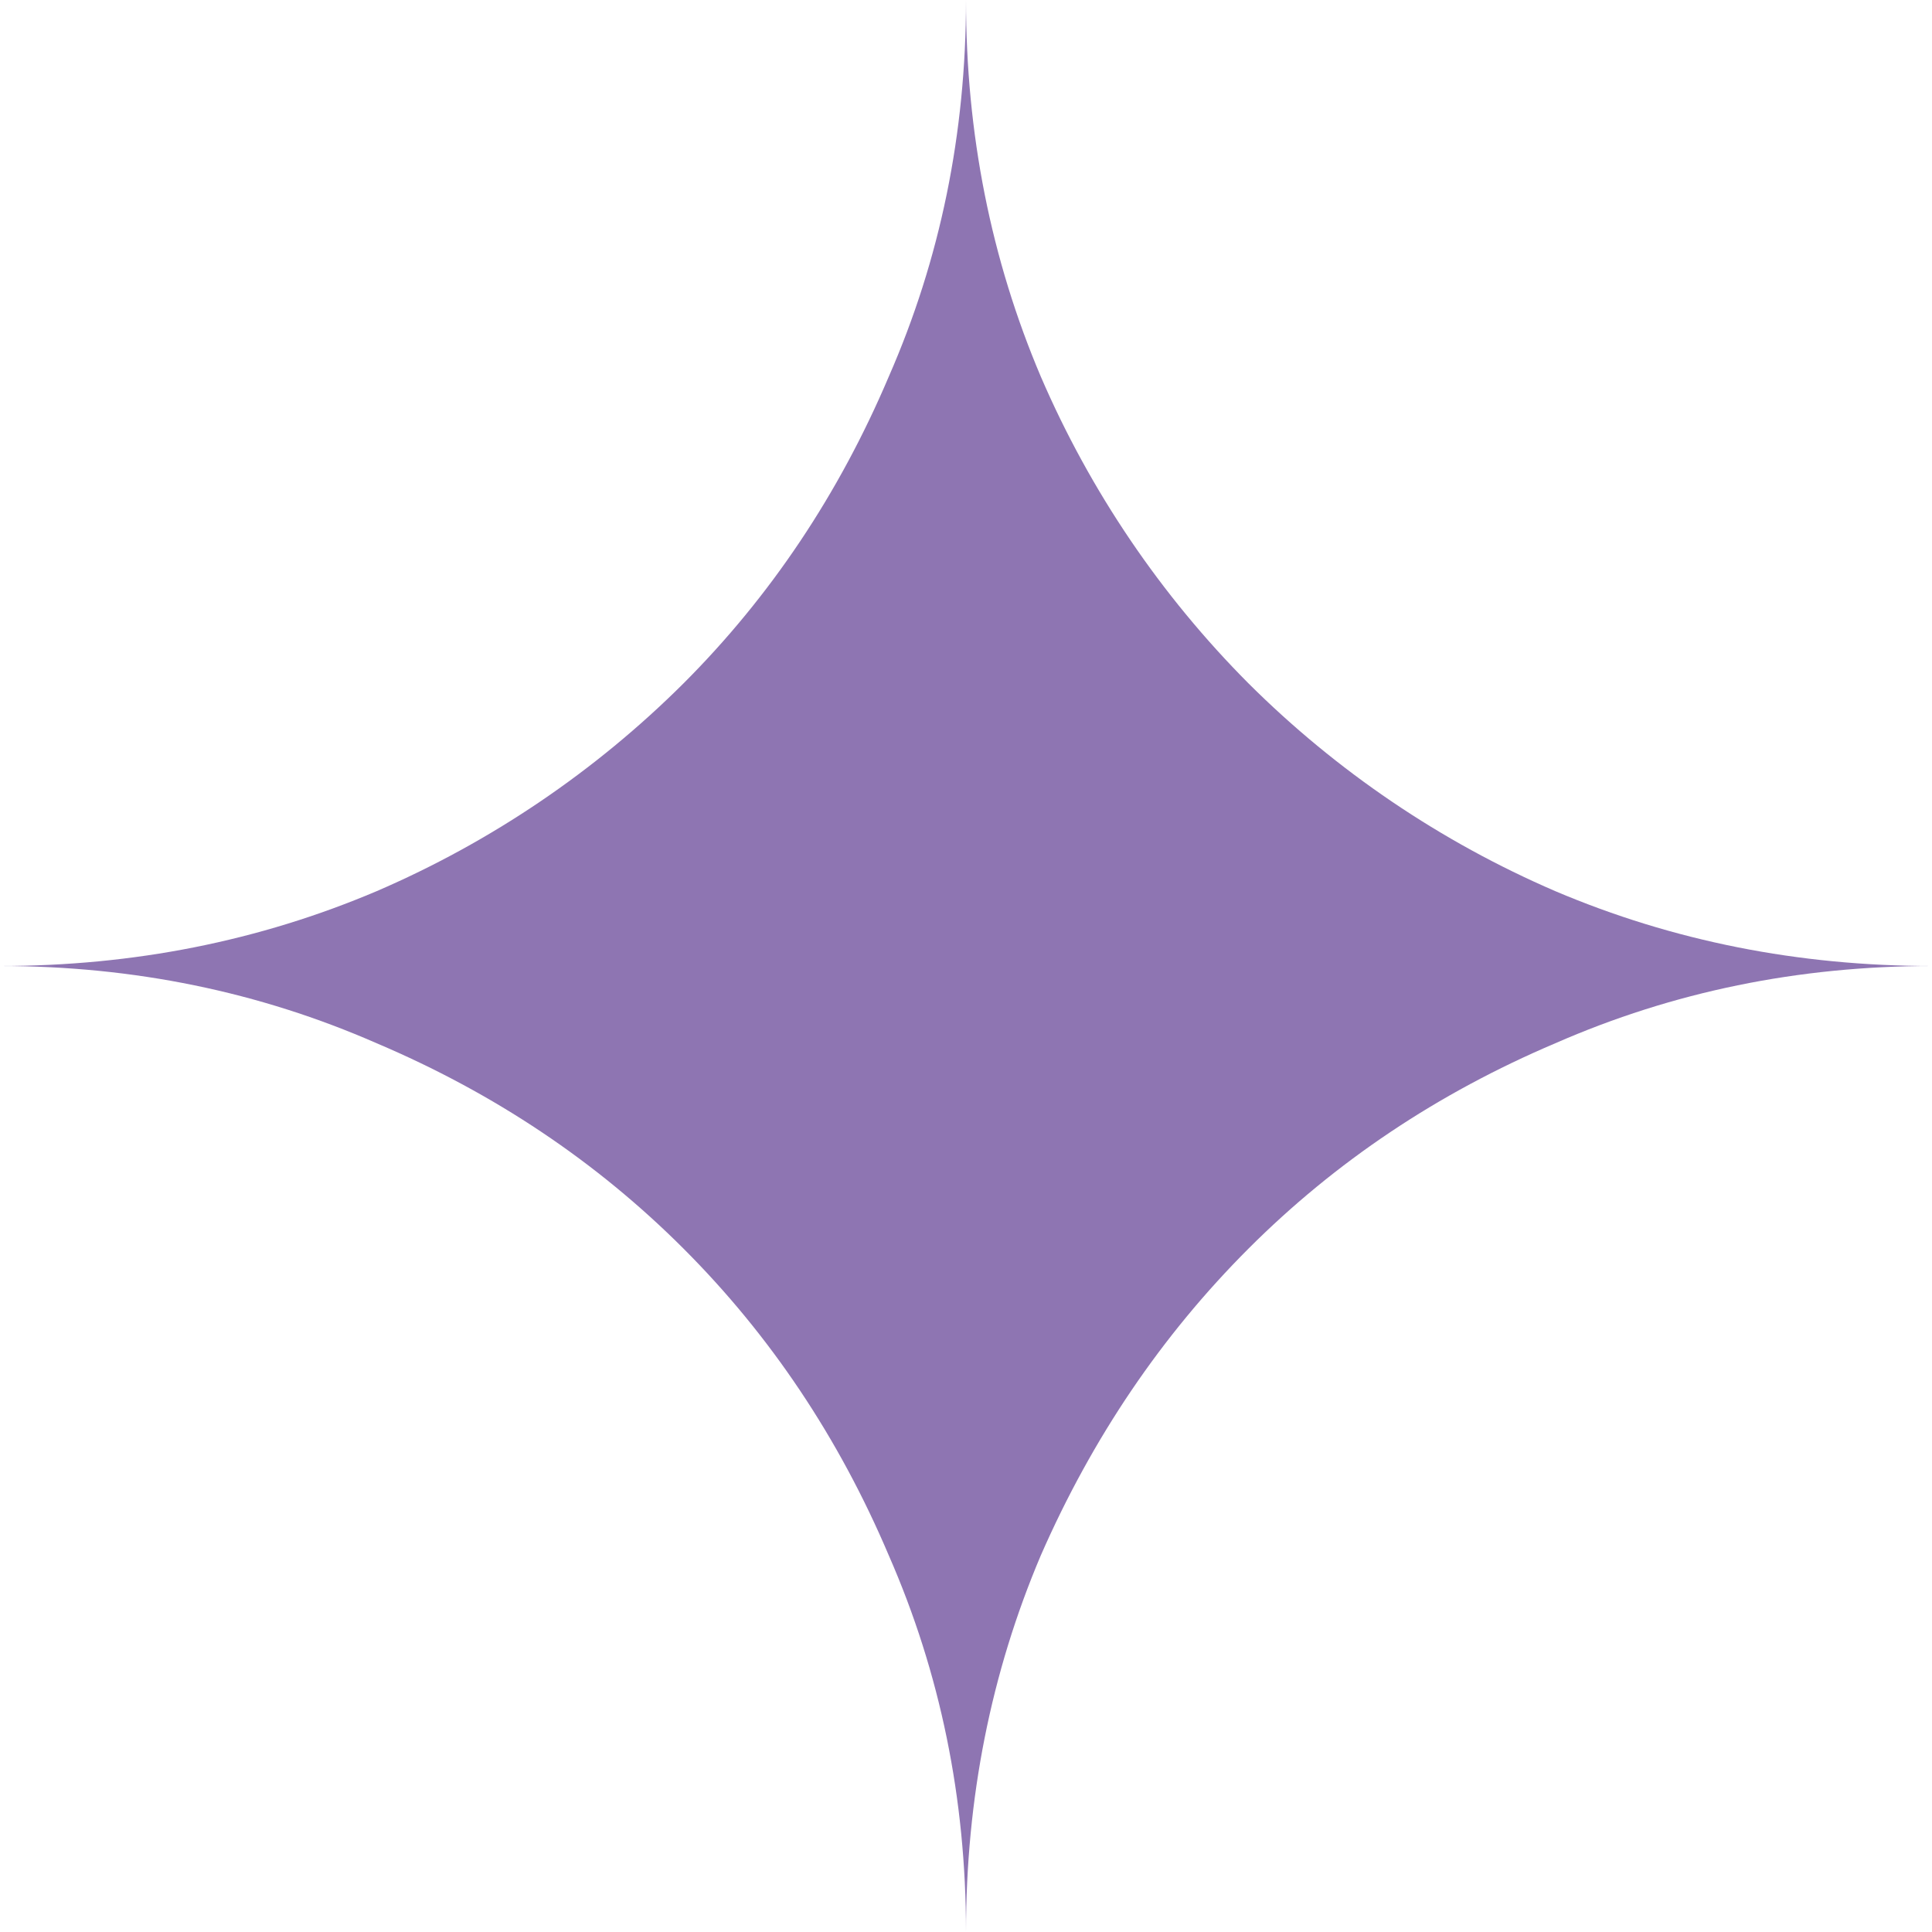
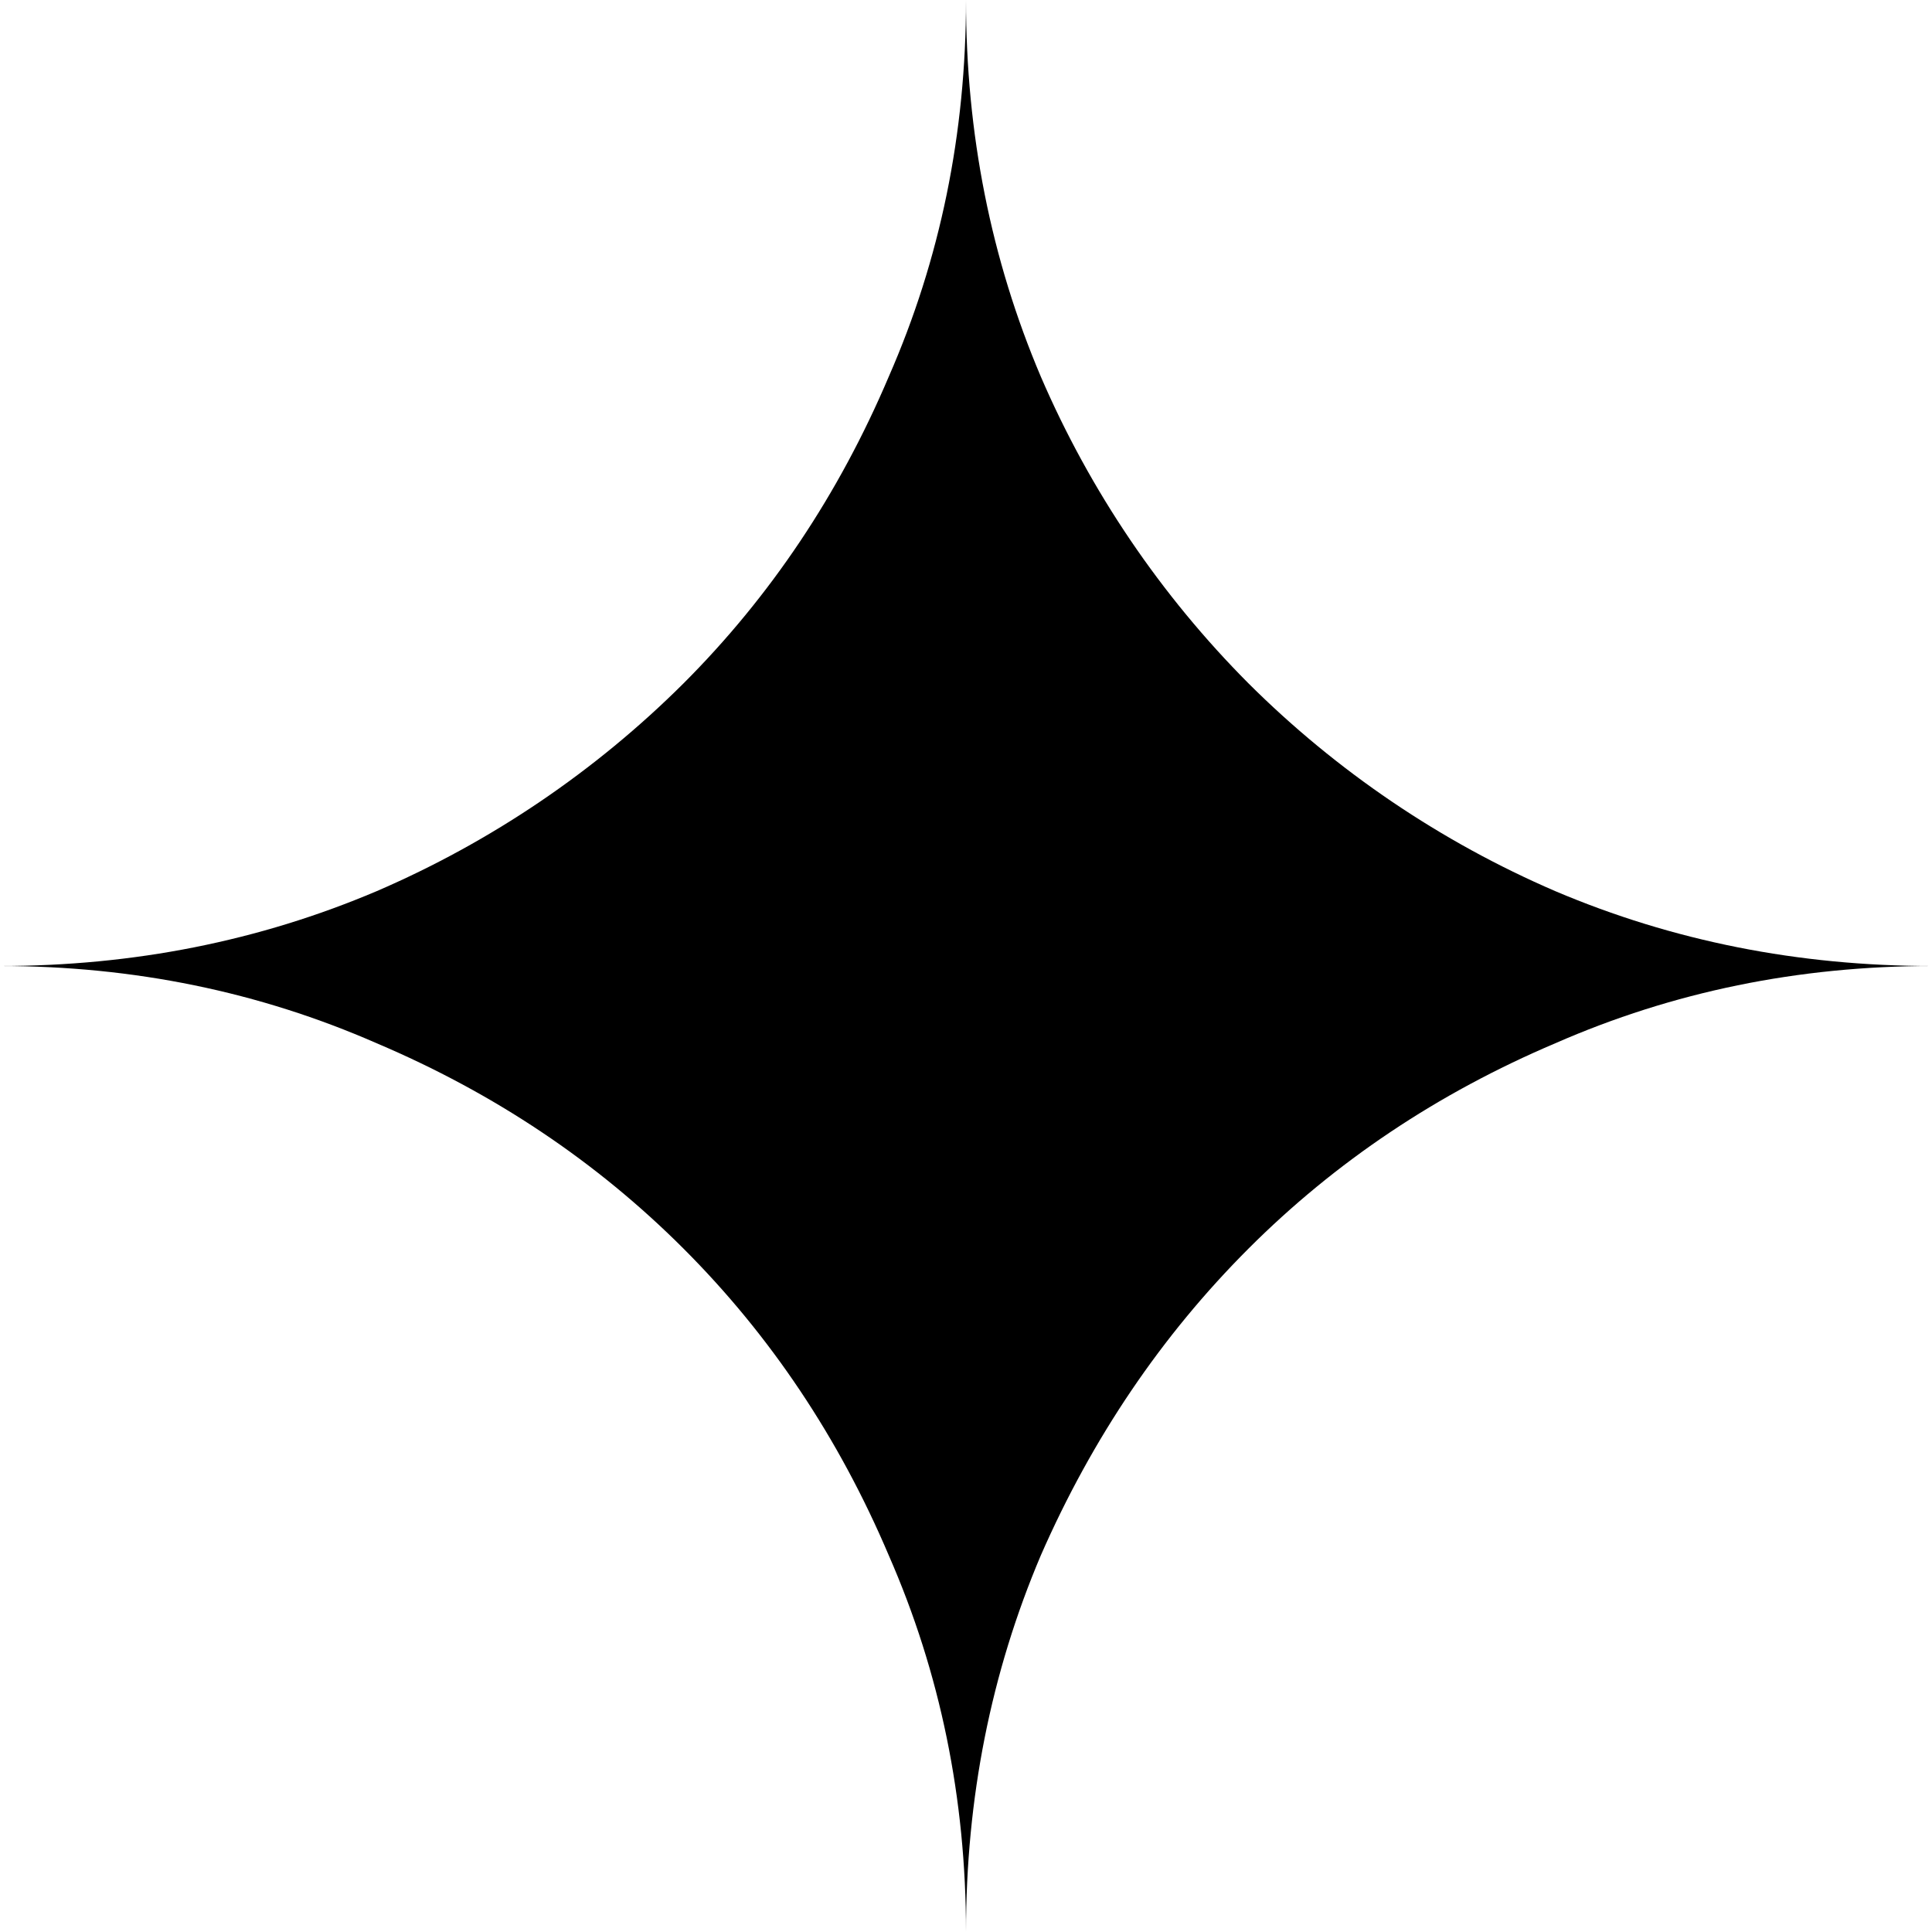
- <svg xmlns="http://www.w3.org/2000/svg" fill="#8E75B2" role="img" viewBox="0 0 24 24">
+ <svg xmlns="http://www.w3.org/2000/svg" fill="currentColor" role="img" viewBox="0 0 24 24">
  <path d="M11.04 19.32Q12 21.51 12 24q0-2.49.93-4.68.96-2.19 2.58-3.81t3.81-2.55Q21.51 12 24 12q-2.49 0-4.68-.93a12.3 12.3 0 0 1-3.81-2.58 12.3 12.3 0 0 1-2.58-3.81Q12 2.49 12 0q0 2.49-.96 4.68-.93 2.19-2.55 3.81a12.3 12.3 0 0 1-3.81 2.58Q2.49 12 0 12q2.49 0 4.68.96 2.19.93 3.81 2.55t2.55 3.81" />
</svg>
